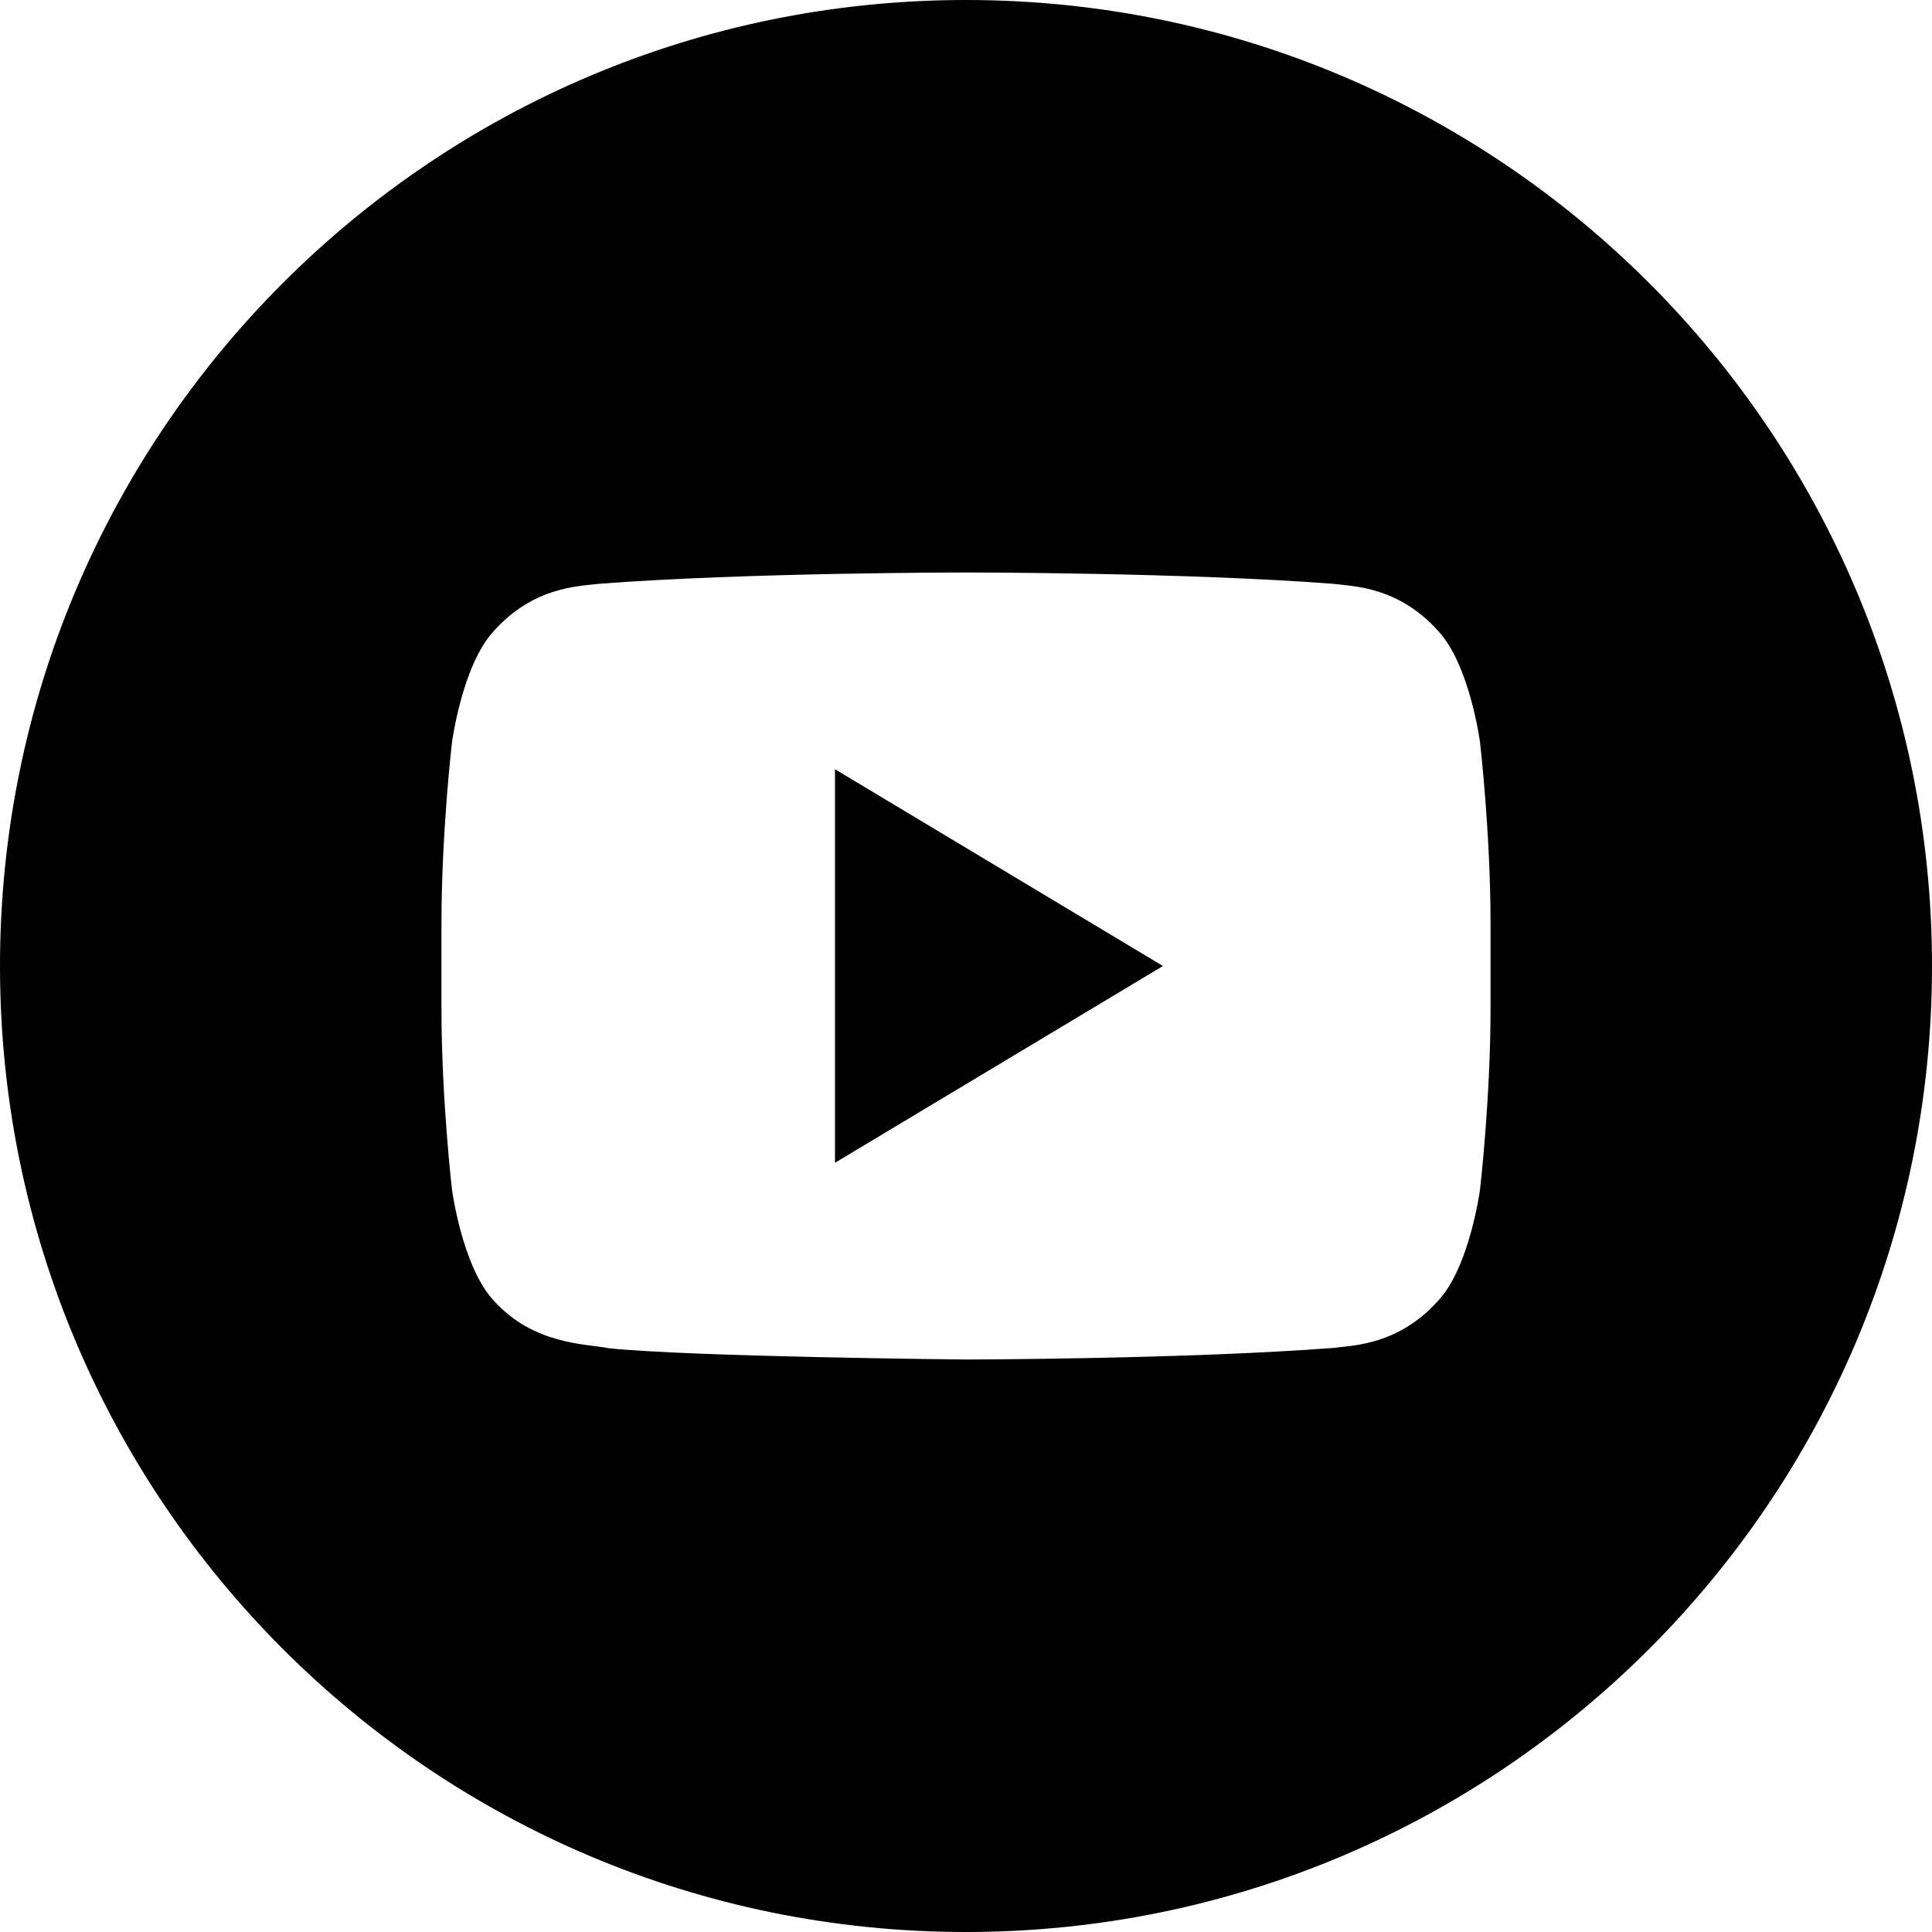
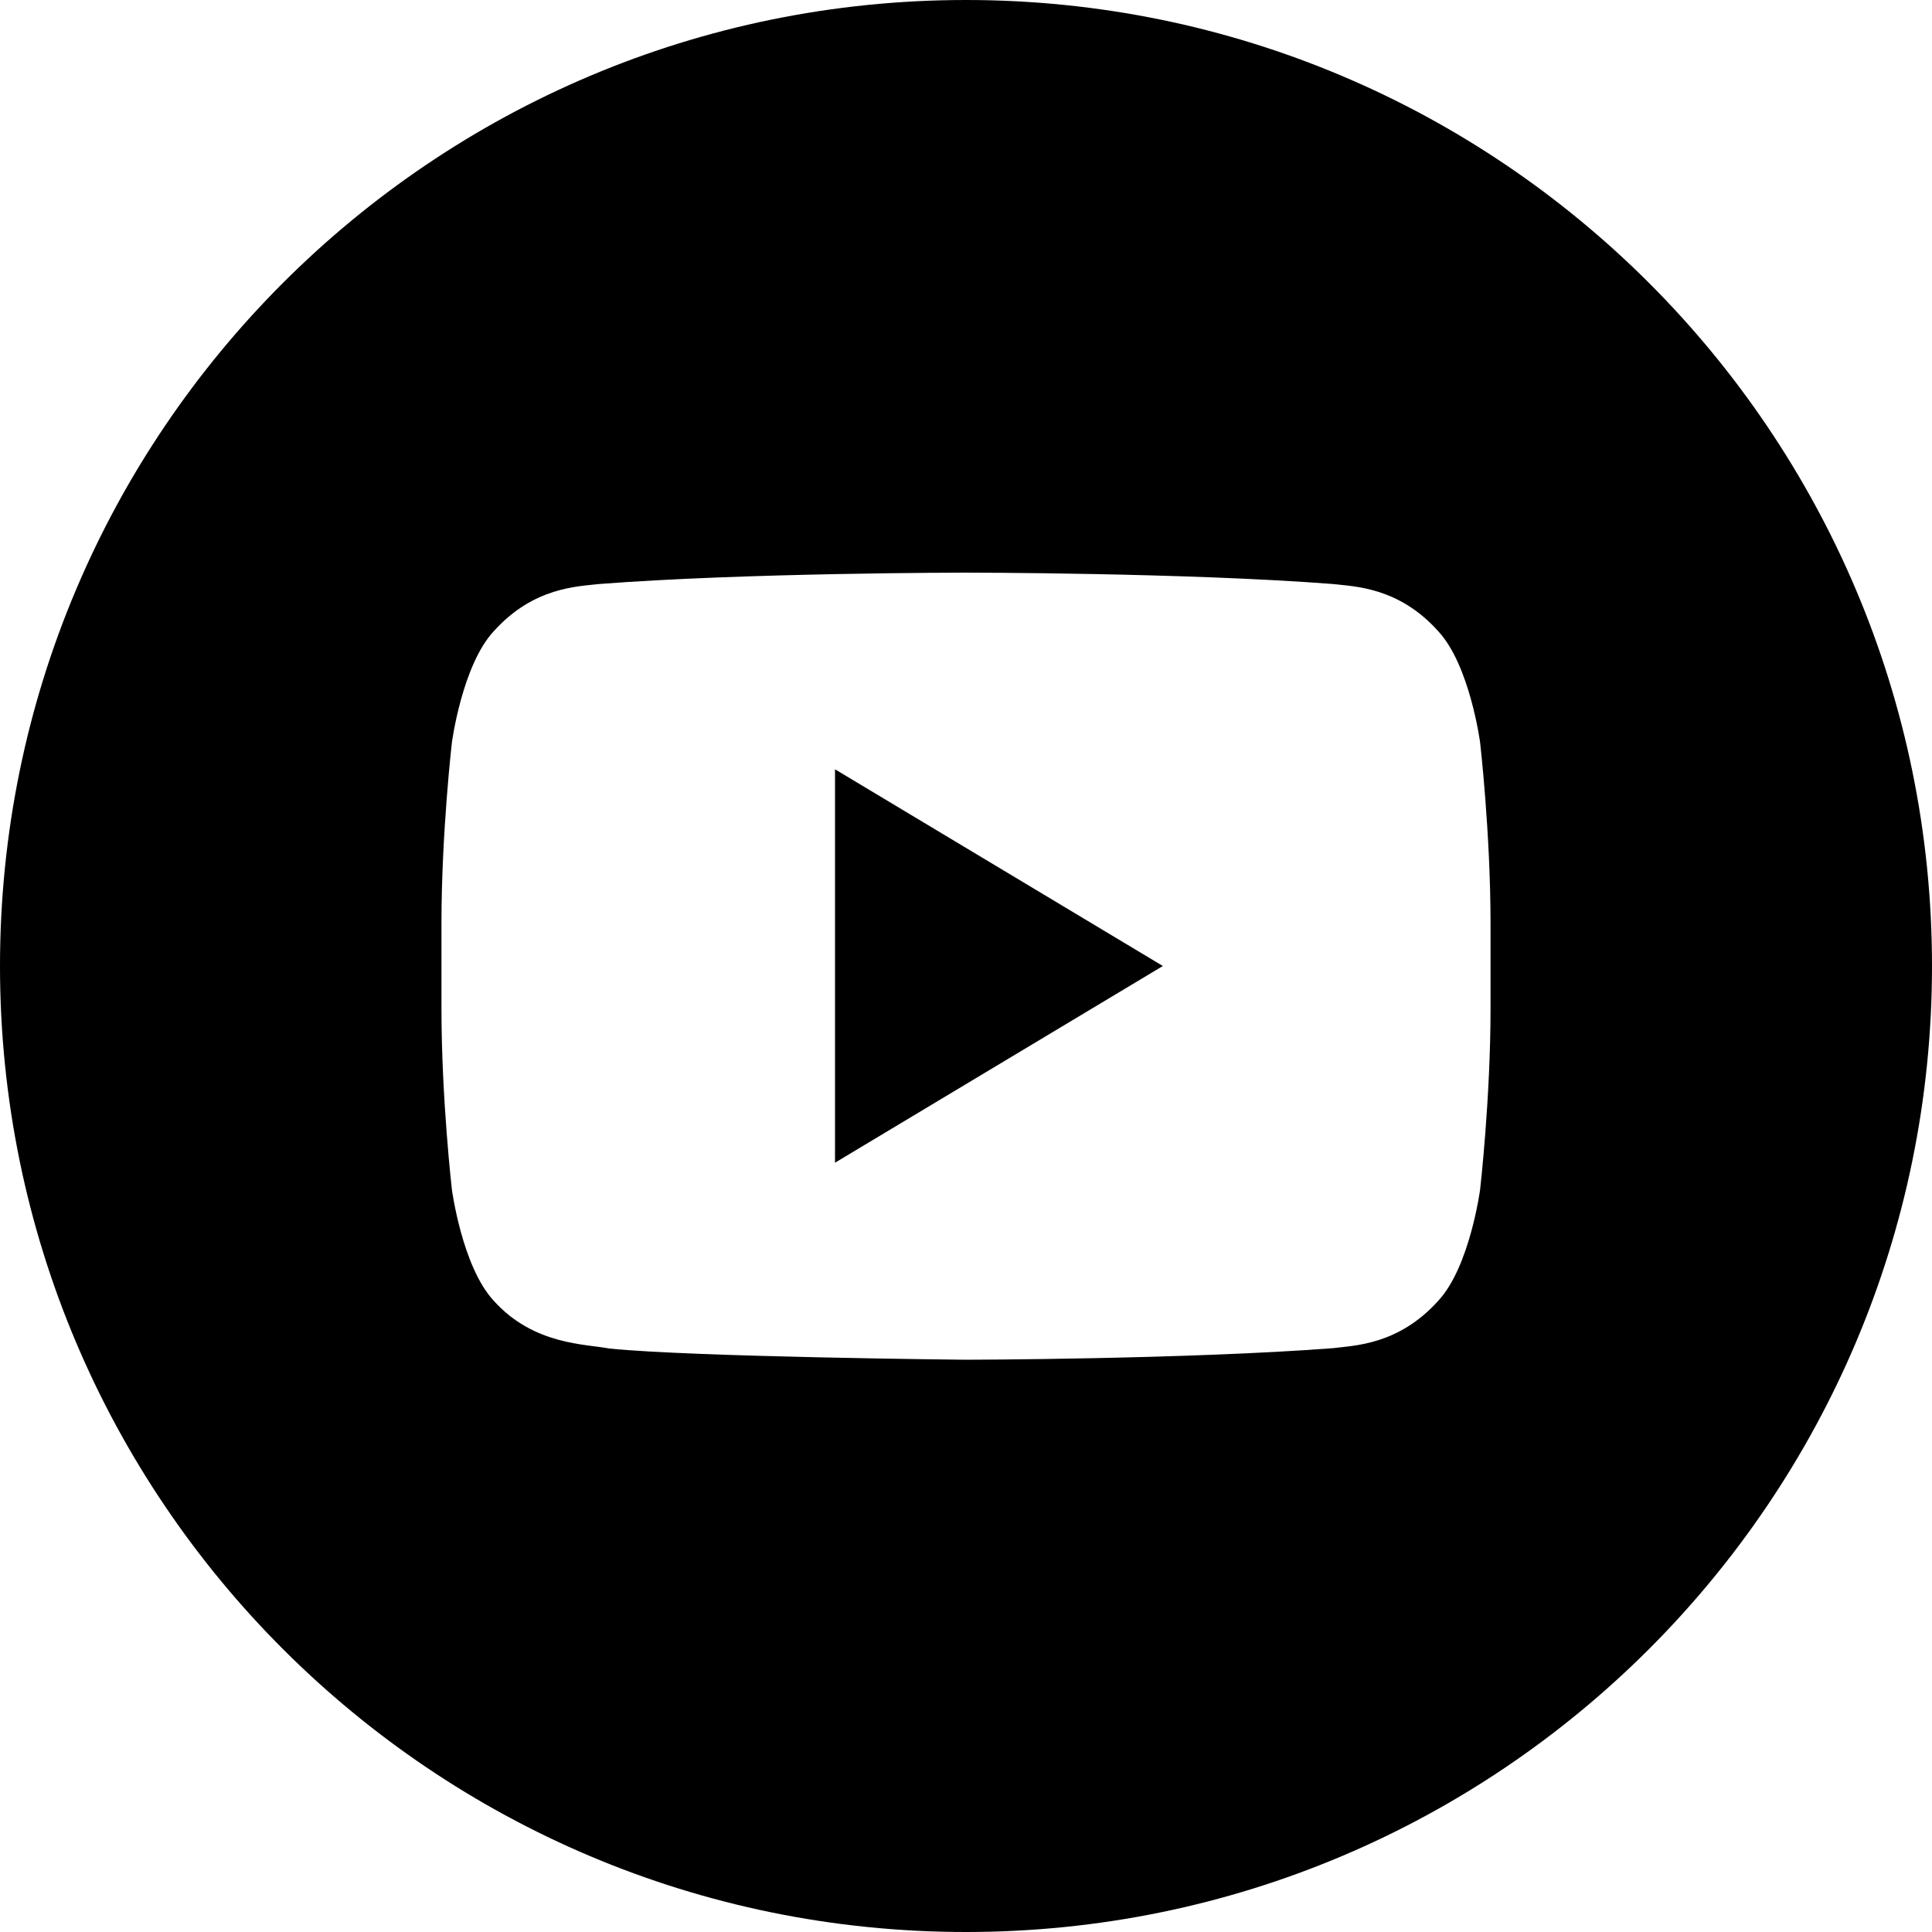
- <svg xmlns="http://www.w3.org/2000/svg" viewBox="0 0 32 32">
-   <path d="M13.83 19.259L19.262 16l-5.432-3.259z" />
-   <path d="M16 0C7.164 0 0 7.163 0 16s7.164 16 16 16 16-7.164 16-16S24.836 0 16 0zm8.688 16.701c0 1.5-.174 3-.174 3s-.17 1.278-.69 1.839c-.661.738-1.401.742-1.741.786-2.432.186-6.083.192-6.083.192s-4.518-.044-5.908-.186c-.387-.077-1.254-.055-1.916-.792-.521-.562-.69-1.839-.69-1.839s-.174-1.499-.174-3v-1.406c0-1.5.174-2.999.174-2.999s.17-1.278.69-1.841c.661-.739 1.401-.743 1.741-.785 2.431-.188 6.079-.188 6.079-.188h.008s3.648 0 6.079.188c.339.042 1.08.046 1.741.784.521.563.69 1.841.69 1.841s.174 1.5.174 3v1.406z" />
+ <svg xmlns="http://www.w3.org/2000/svg" version="1.1" id="Camada_1" x="0px" y="0px" viewBox="0 0 1000 1000" style="enable-background:new 0 0 1000 1000;" xml:space="preserve">
+   <path d="M432.2,601.8L601.9,500L432.2,398.2L432.2,601.8z" />
+   <path d="M500,0C223.9,0,0,223.8,0,500s223.9,500,500,500s500-223.9,500-500S776.1,0,500,0z M771.5,521.9c0,46.9-5.4,93.8-5.4,93.8  s-5.3,39.9-21.6,57.5c-20.7,23.1-43.8,23.2-54.4,24.6c-76,5.8-190.1,6-190.1,6s-141.2-1.4-184.6-5.8c-12.1-2.4-39.2-1.7-59.9-24.8  c-16.3-17.6-21.6-57.5-21.6-57.5s-5.4-46.8-5.4-93.8V478c0-46.9,5.4-93.7,5.4-93.7s5.3-39.9,21.6-57.5  c20.7-23.1,43.8-23.2,54.4-24.5c76-5.9,190-5.9,190-5.9h0.2c0,0,114,0,190,5.9c10.6,1.3,33.8,1.4,54.4,24.5  c16.3,17.6,21.6,57.5,21.6,57.5s5.4,46.9,5.4,93.8C771.5,478,771.5,521.9,771.5,521.9z" />
</svg>
